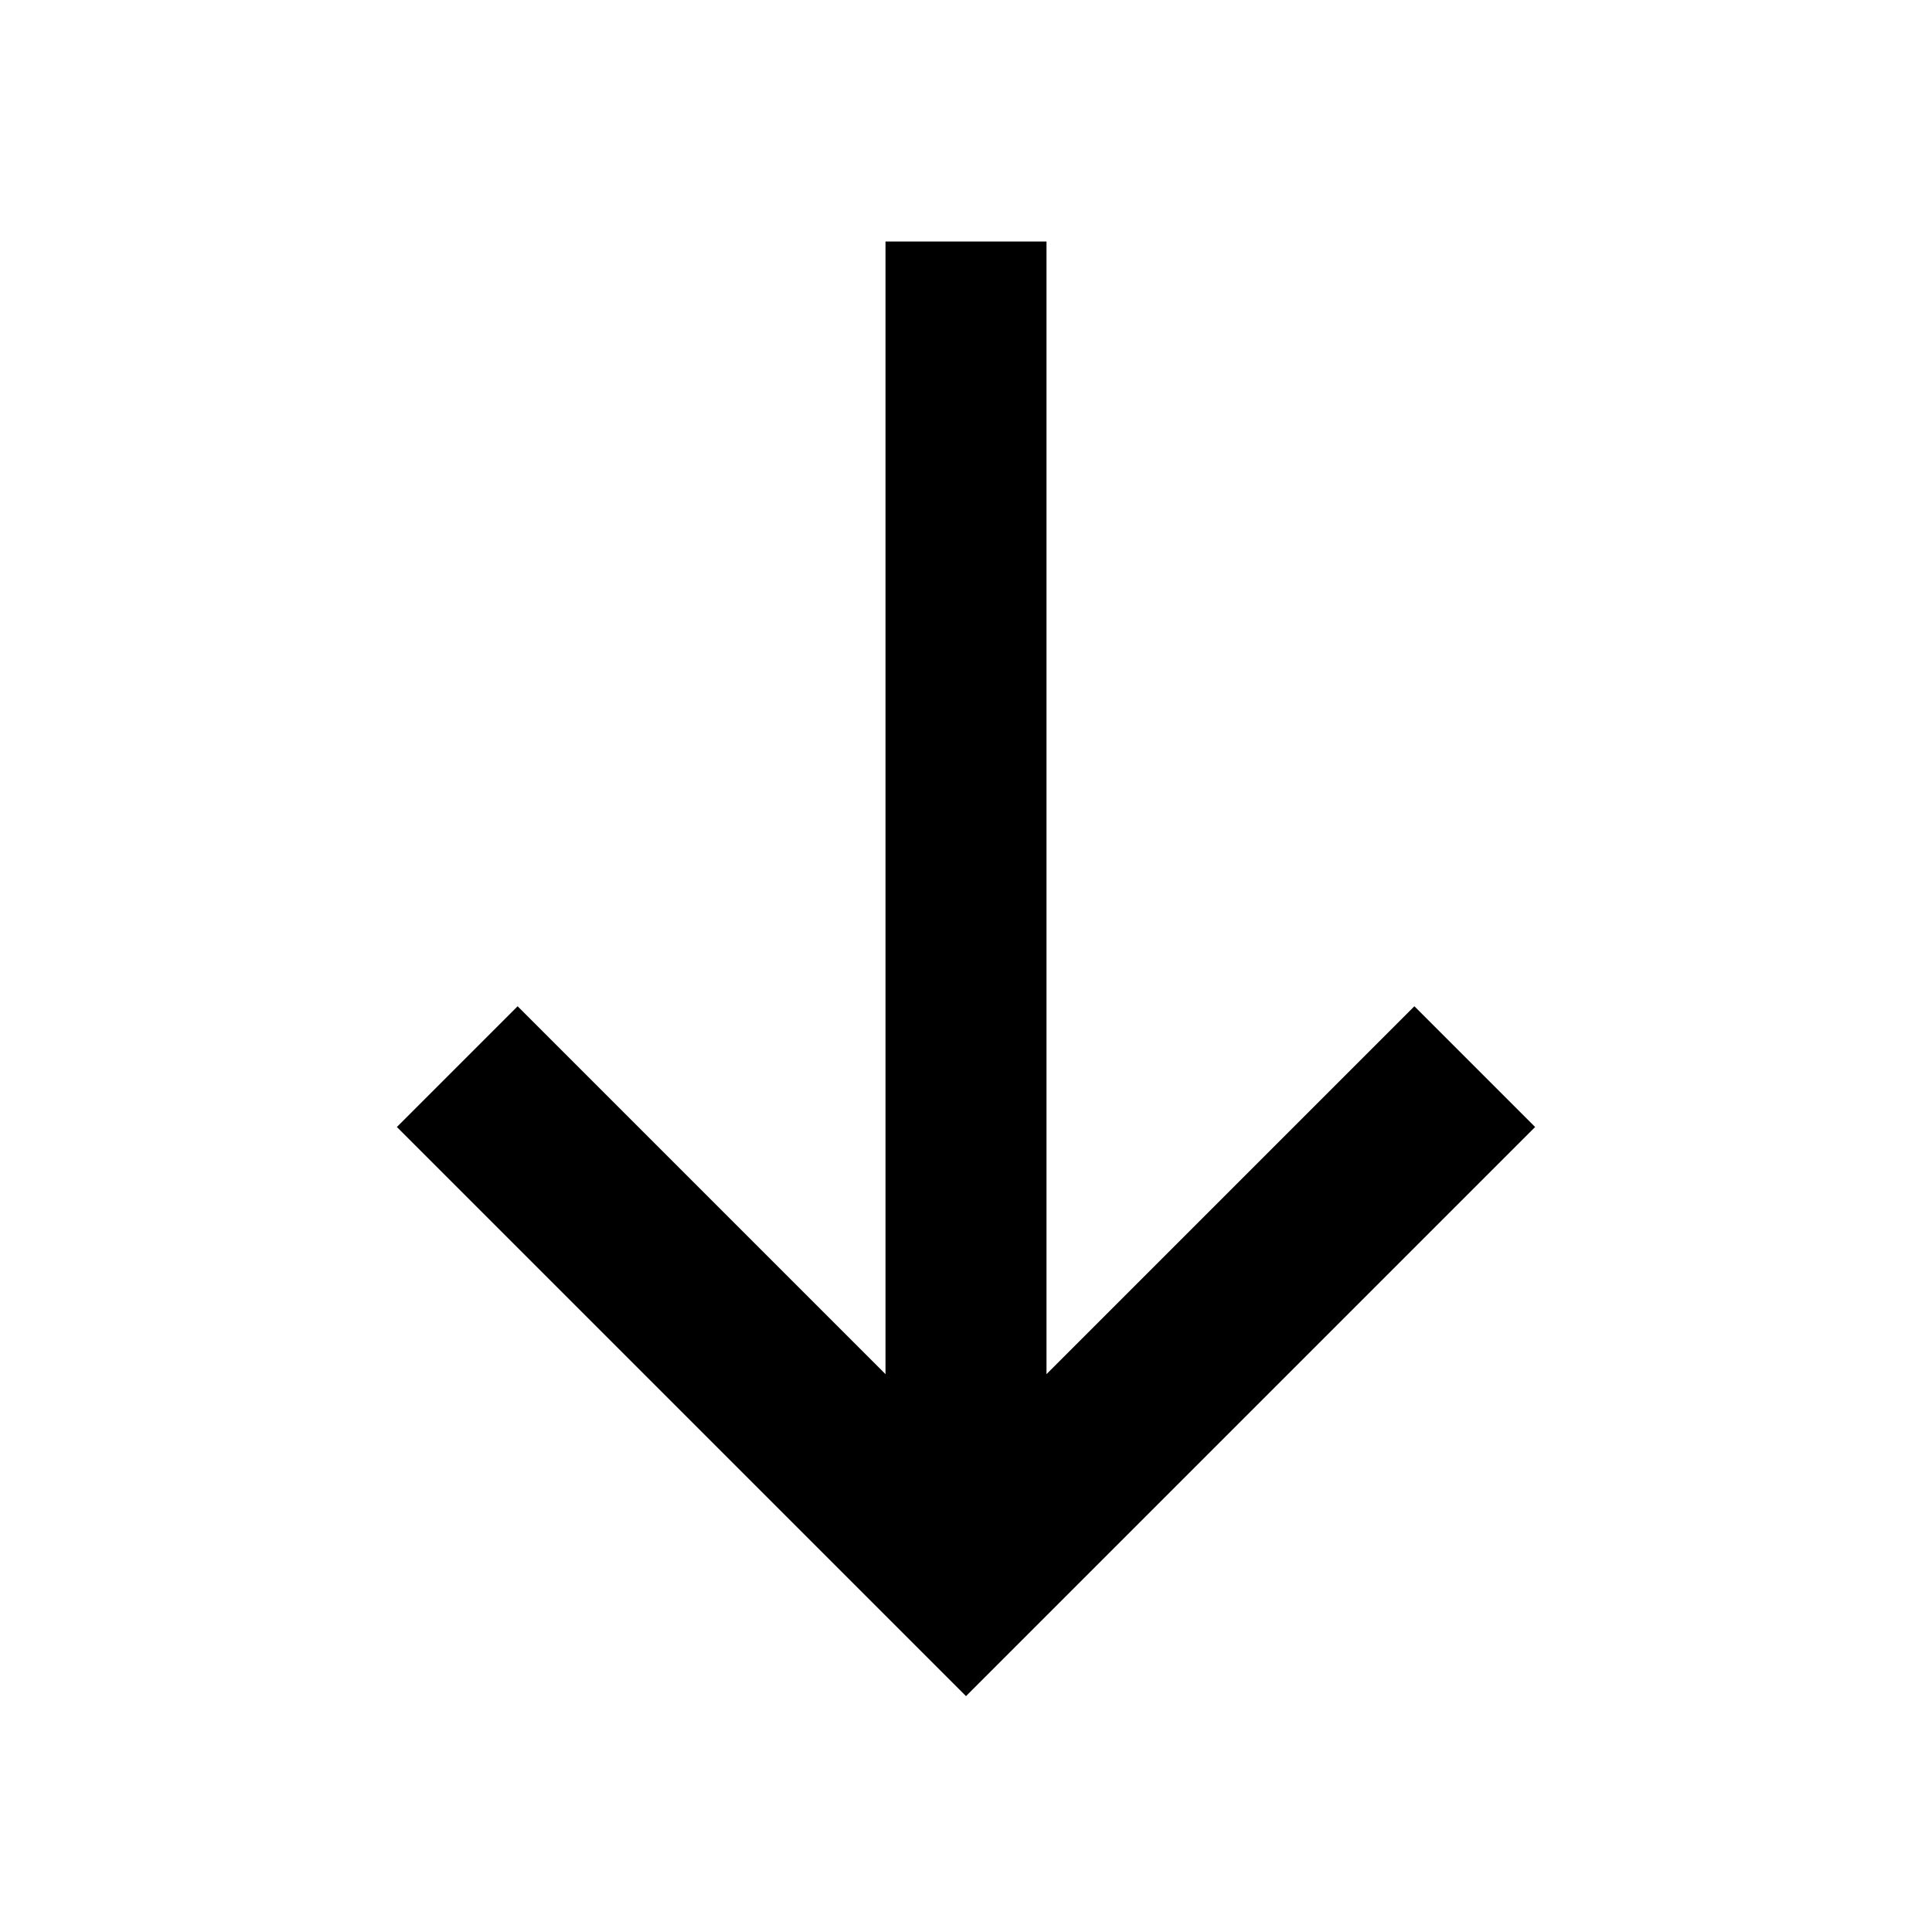
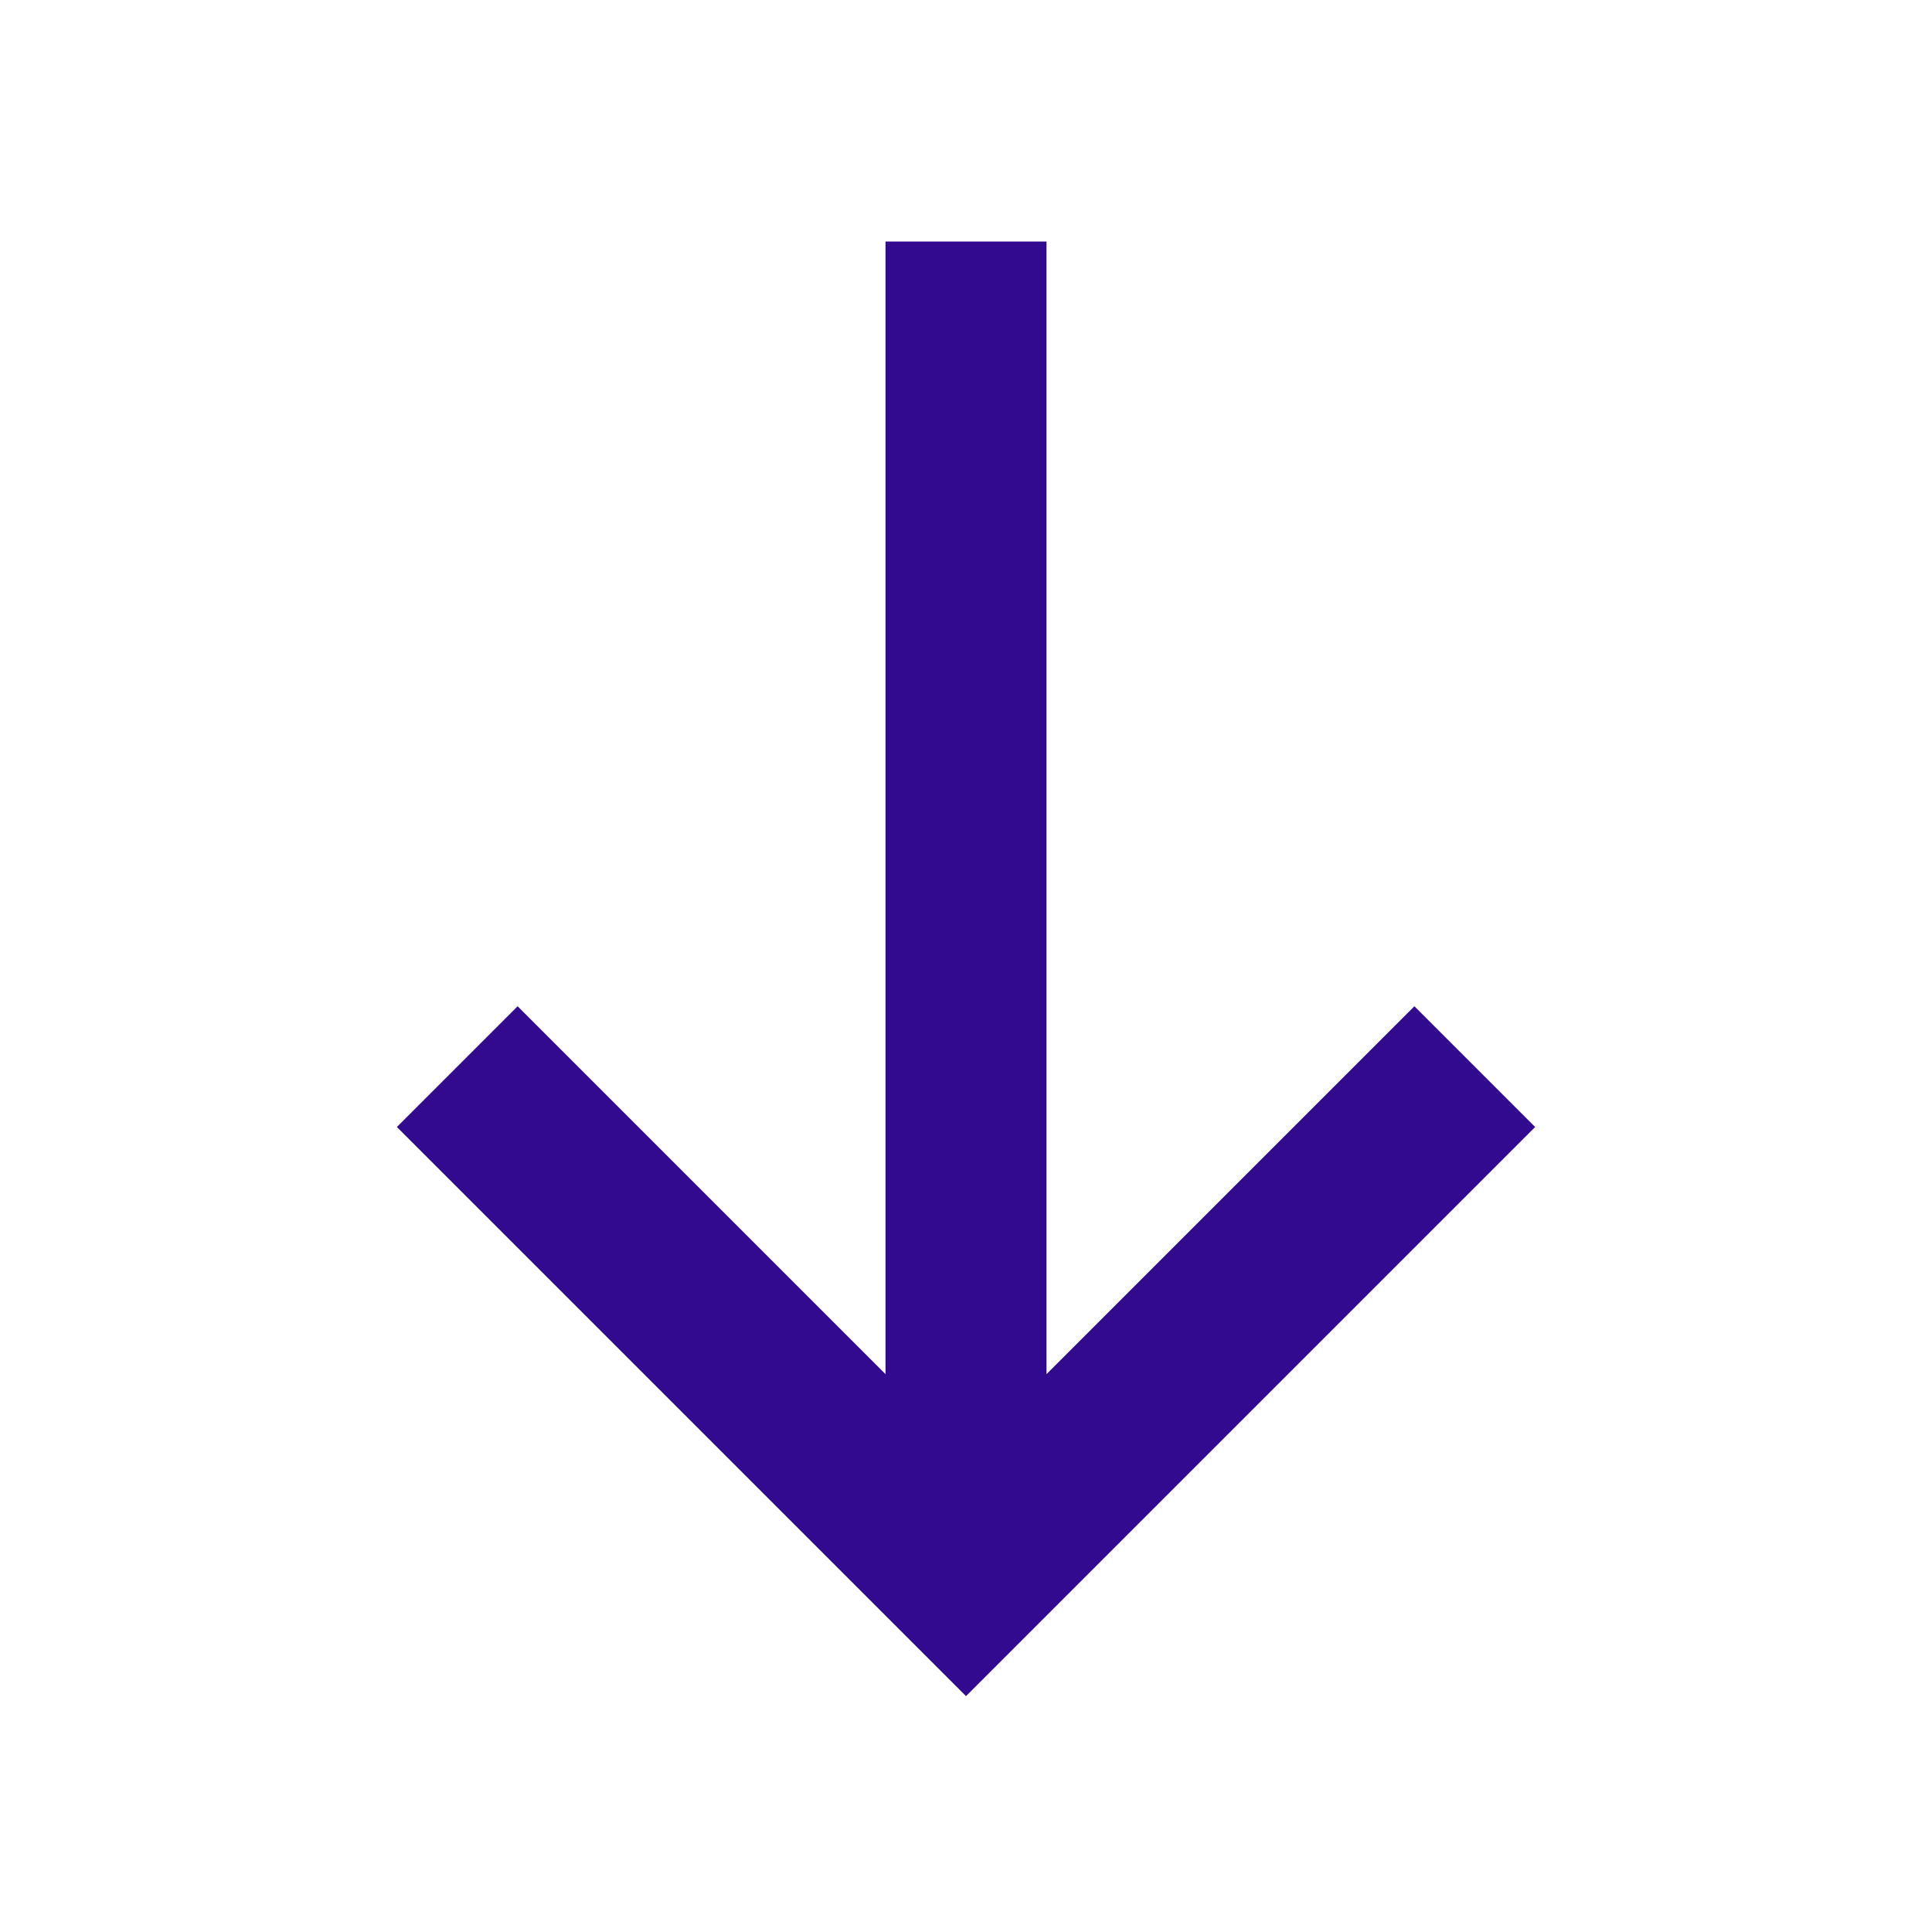
<svg xmlns="http://www.w3.org/2000/svg" width="24" height="24" viewBox="0 0 24 24" fill="none">
-   <path d="M11 3V17.07L6.43 12.5L4.93 14L12 21.07L19.07 14L17.57 12.5L13 17.07V3H11Z" fill="black" />
+   <path d="M11 3V17.07L6.43 12.5L4.93 14L12 21.07L19.07 14L17.57 12.5L13 17.07V3H11Z" fill="#310a90" />
</svg>
